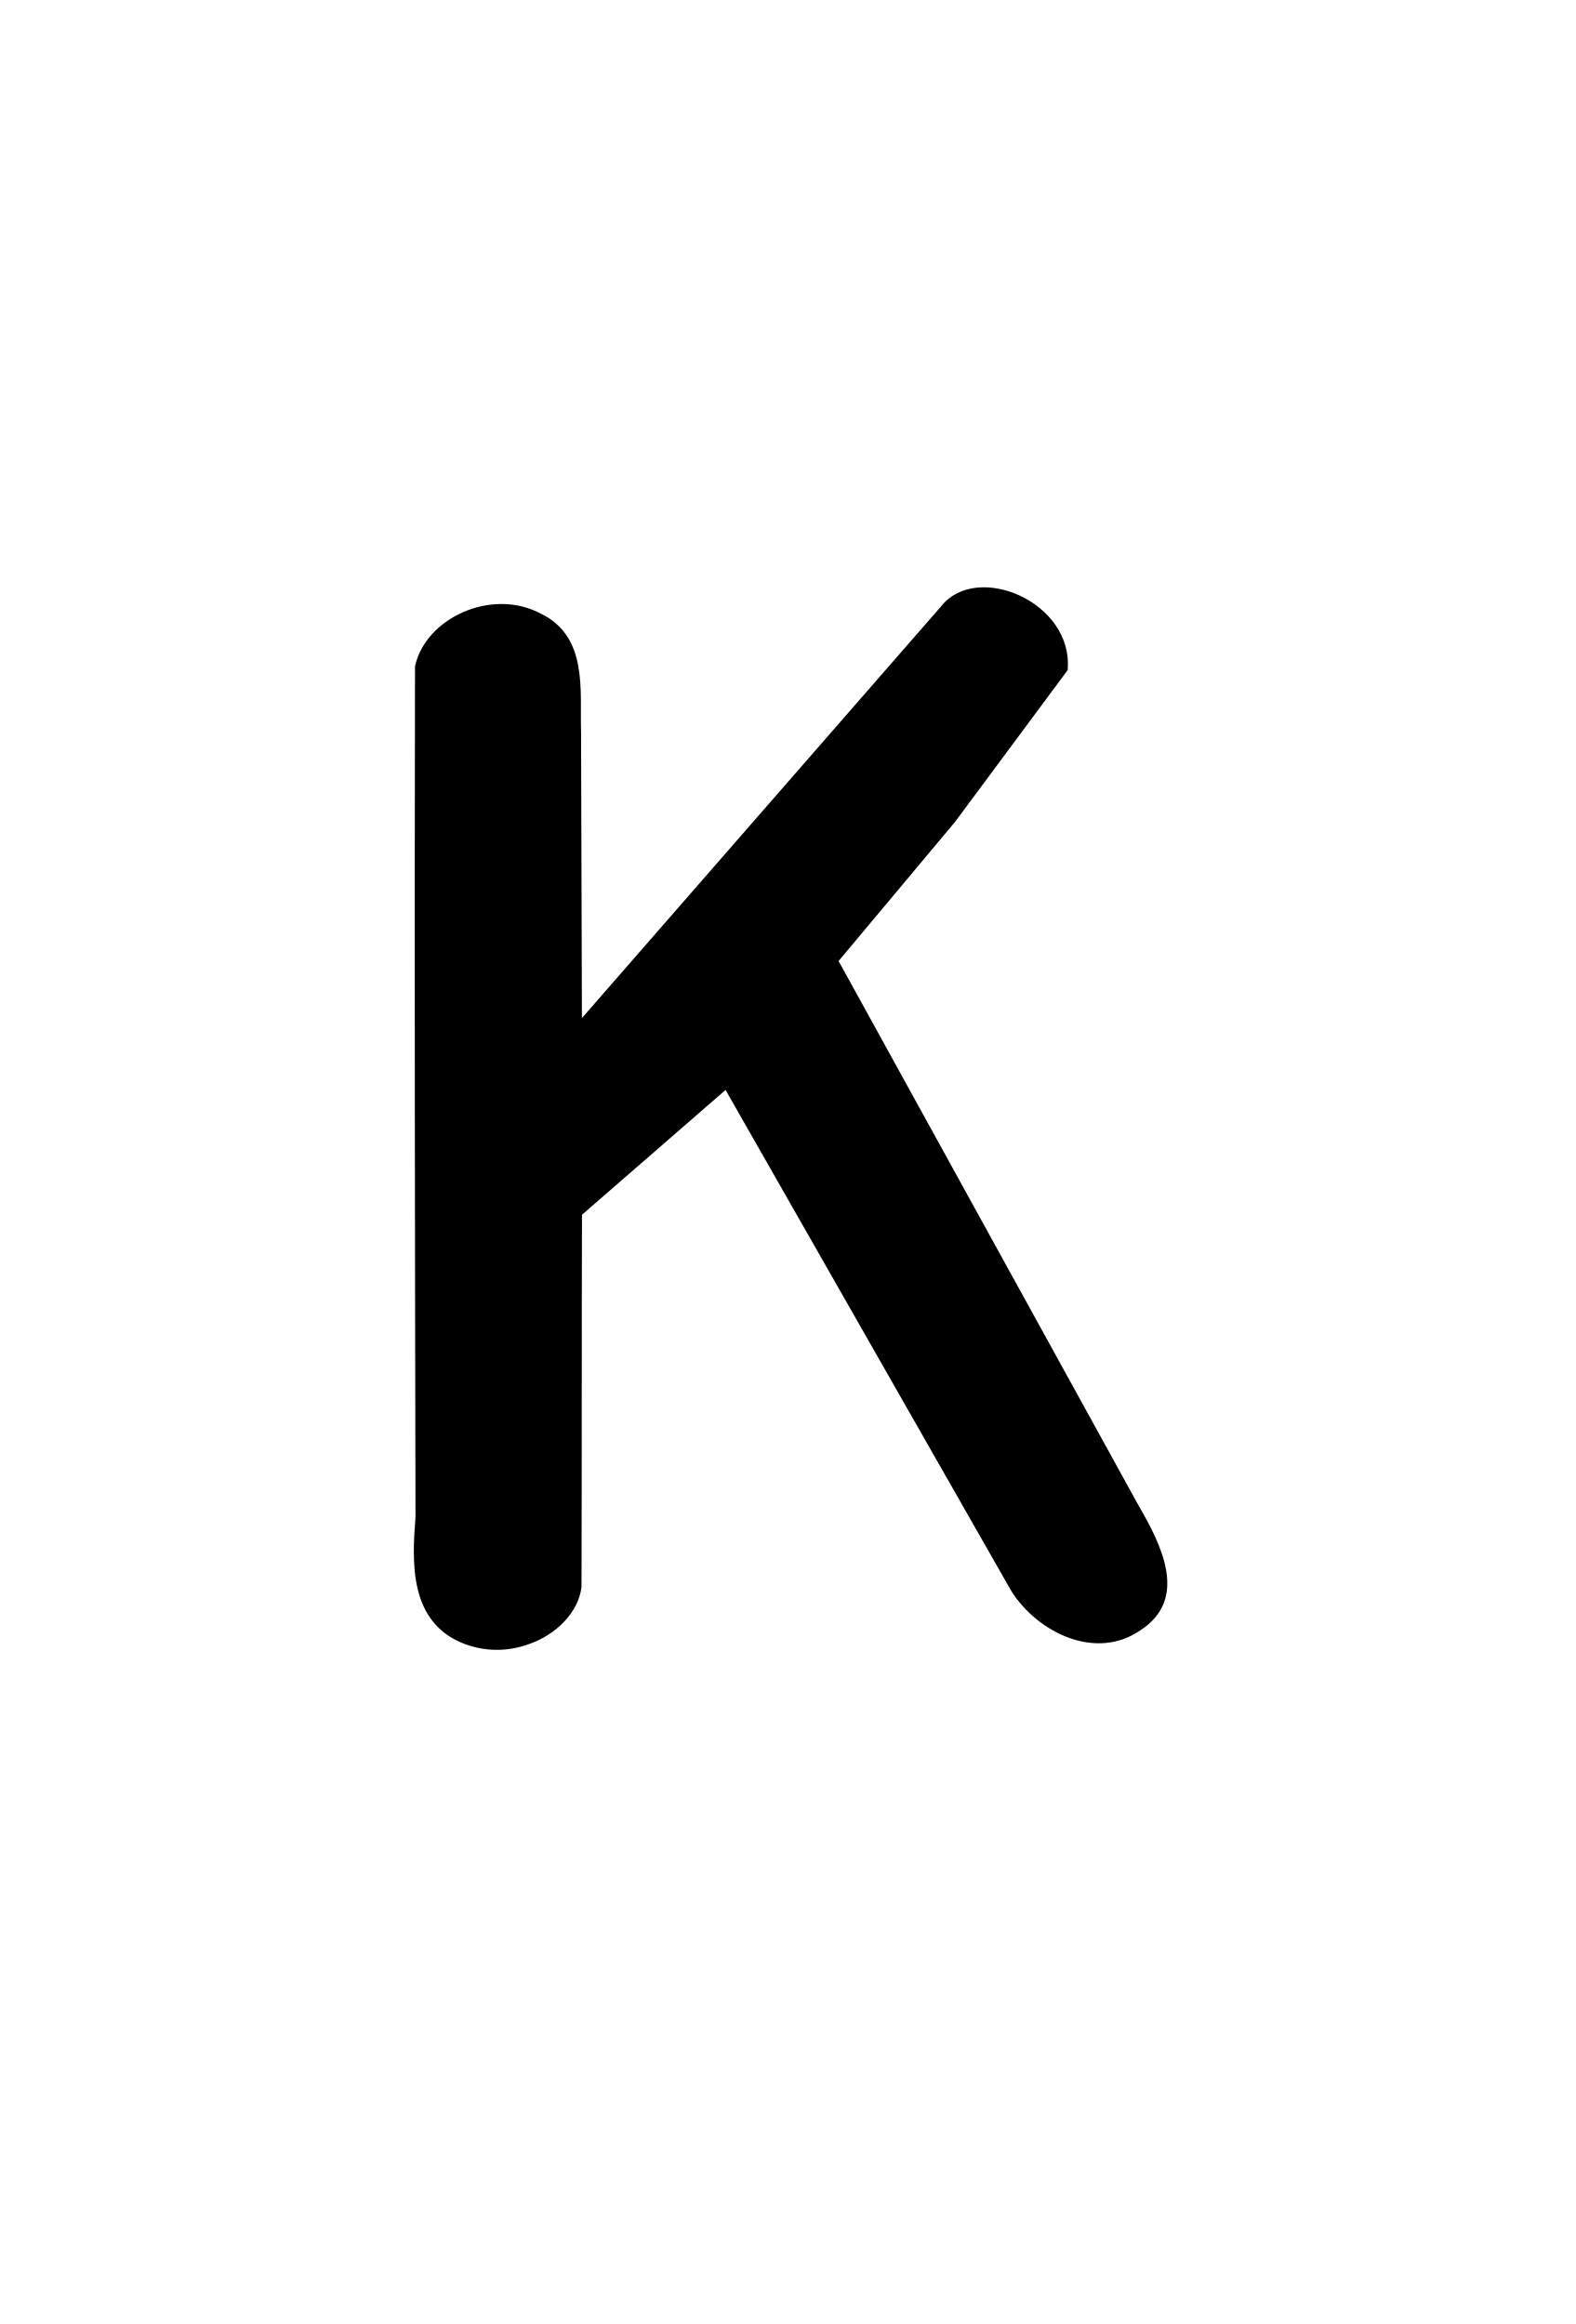
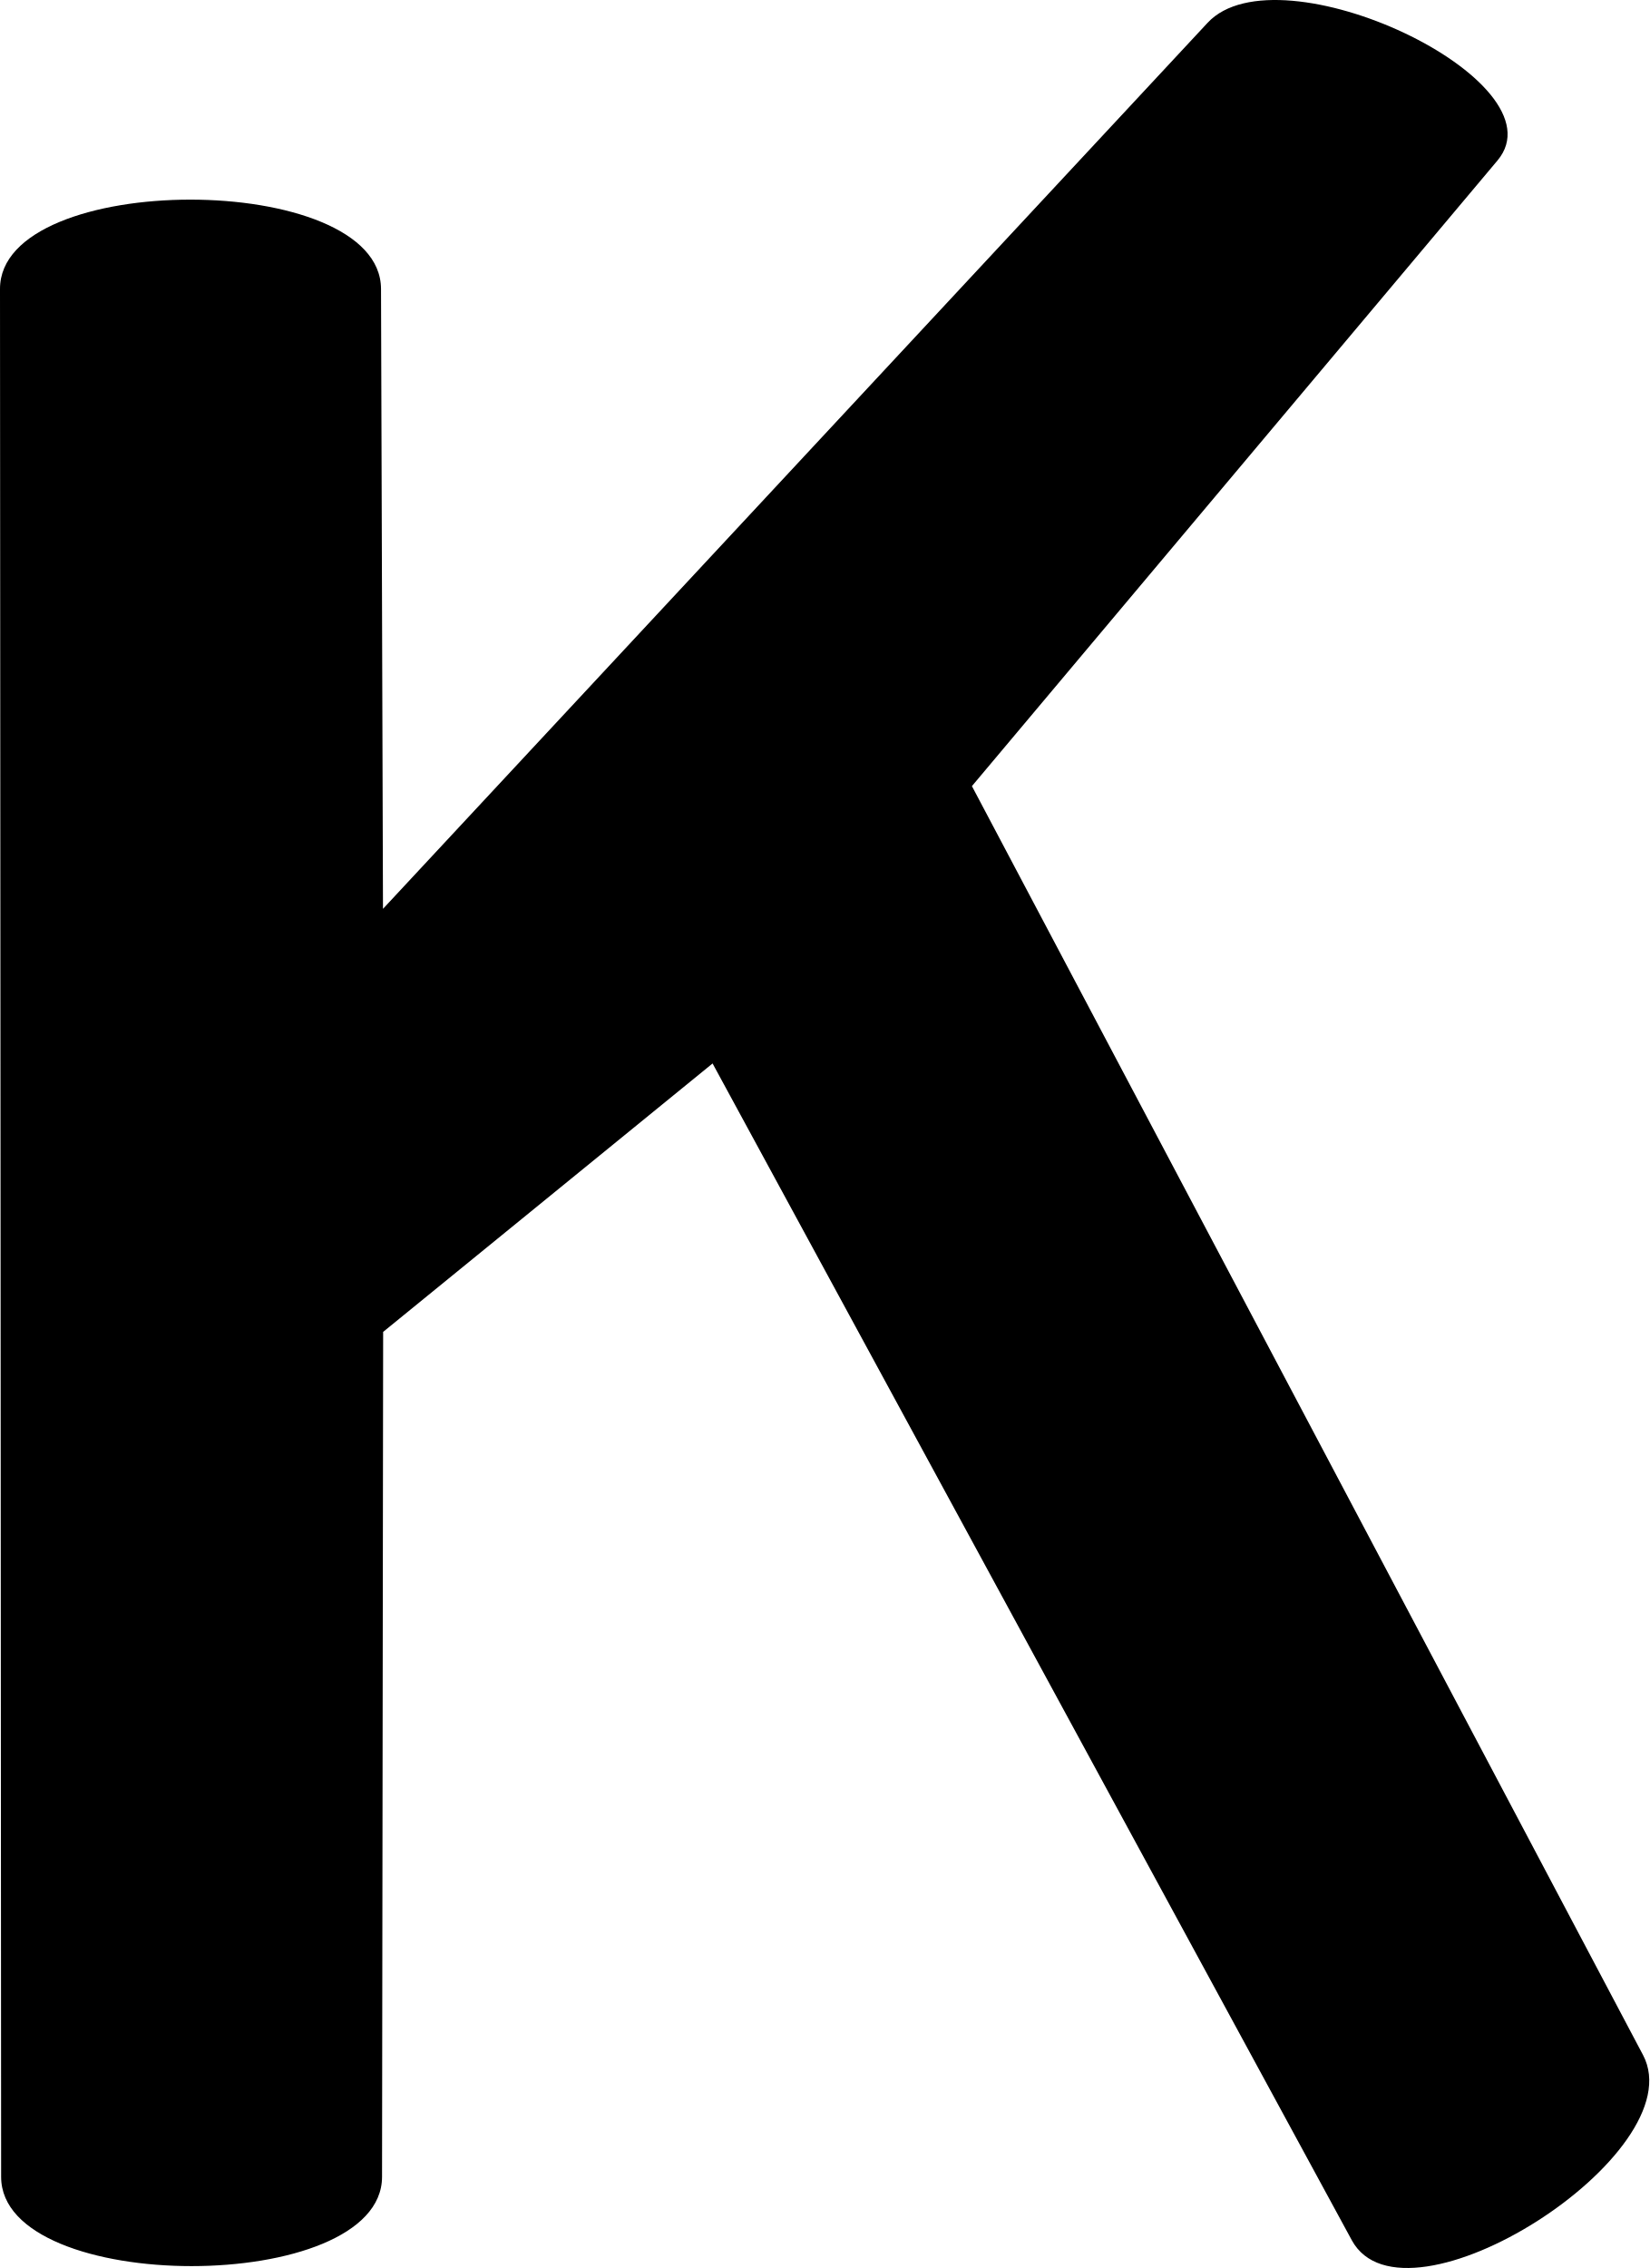
- <svg xmlns="http://www.w3.org/2000/svg" version="1.1" width="820px" height="1210px" style="shape-rendering:geometricPrecision; text-rendering:geometricPrecision; image-rendering:optimizeQuality; fill-rule:evenodd; clip-rule:evenodd" id="svg895">
+ <svg xmlns="http://www.w3.org/2000/svg" version="1.1" width="400" height="550" style="clip-rule:evenodd;fill-rule:evenodd;image-rendering:optimizeQuality;shape-rendering:geometricPrecision;text-rendering:geometricPrecision" id="svg895">
  <defs id="defs899">
    </defs>
-   <g id="g893" transform="matrix(0.5464481,0,0,0.4830293,205.1022,271.8825)">
-     <path style="opacity:1" fill="#000000" d="m 128.523,1209.28 c -20.13,8.281 -40.87,8.281 -61,0 C 13.959,1186.357 17.149,1120.996 20.468,1072.195 19.948,766.63 19.385,461.064 20,155.5 29.763,103.442 92.828,70.327 139.698,98.477 185.17,123.264 176.922,181.879 178.185,226.178 L 179,534.5 521.365,90.45 c 33.693,-48.141 126.17,-4.707 120.332,69.022 L 534.422,323.061 423.5,473 c 95.127,195.38 190.254,390.761 285.381,586.141 22.932,44.555 47.863,101.711 2.133,135.212 -42.392,33.373 -98.151,2.505 -123.054,-42.428 C 497.25,971.944 406.54,791.964 315.83,611.984 270.243,656.823 224.655,701.661 179.067,746.5 c -0.356,133.667 -0.101,267.333 -0.457,401 -2.675,27.634 -24.49,51.866 -50.087,61.78 z" id="path891" />
+   <g id="g893" transform="matrix(0.5464481,0,0,0.4830293,-10.92912,-38.18331)">
+     <path style="opacity:1;stroke-width:1.035" fill="#000000" d="M 20.501,1171.943 20,224.097 c -0.032,-59.76 168.944,-59.76 169.111,0 L 189.983,535.334 555.998,90.471 C 587.601,52.06 714.383,119.572 684.642,159.619 L 451.372,473.722 749.234,1110.773 c 23.124,49.457 -105.651,142.145 -129.274,92.954 L 336.265,612.96 190.055,747.723 189.566,1171.943 c -0.069,59.744 -169.034,59.744 -169.066,0 z" id="path891" />
  </g>
</svg>
